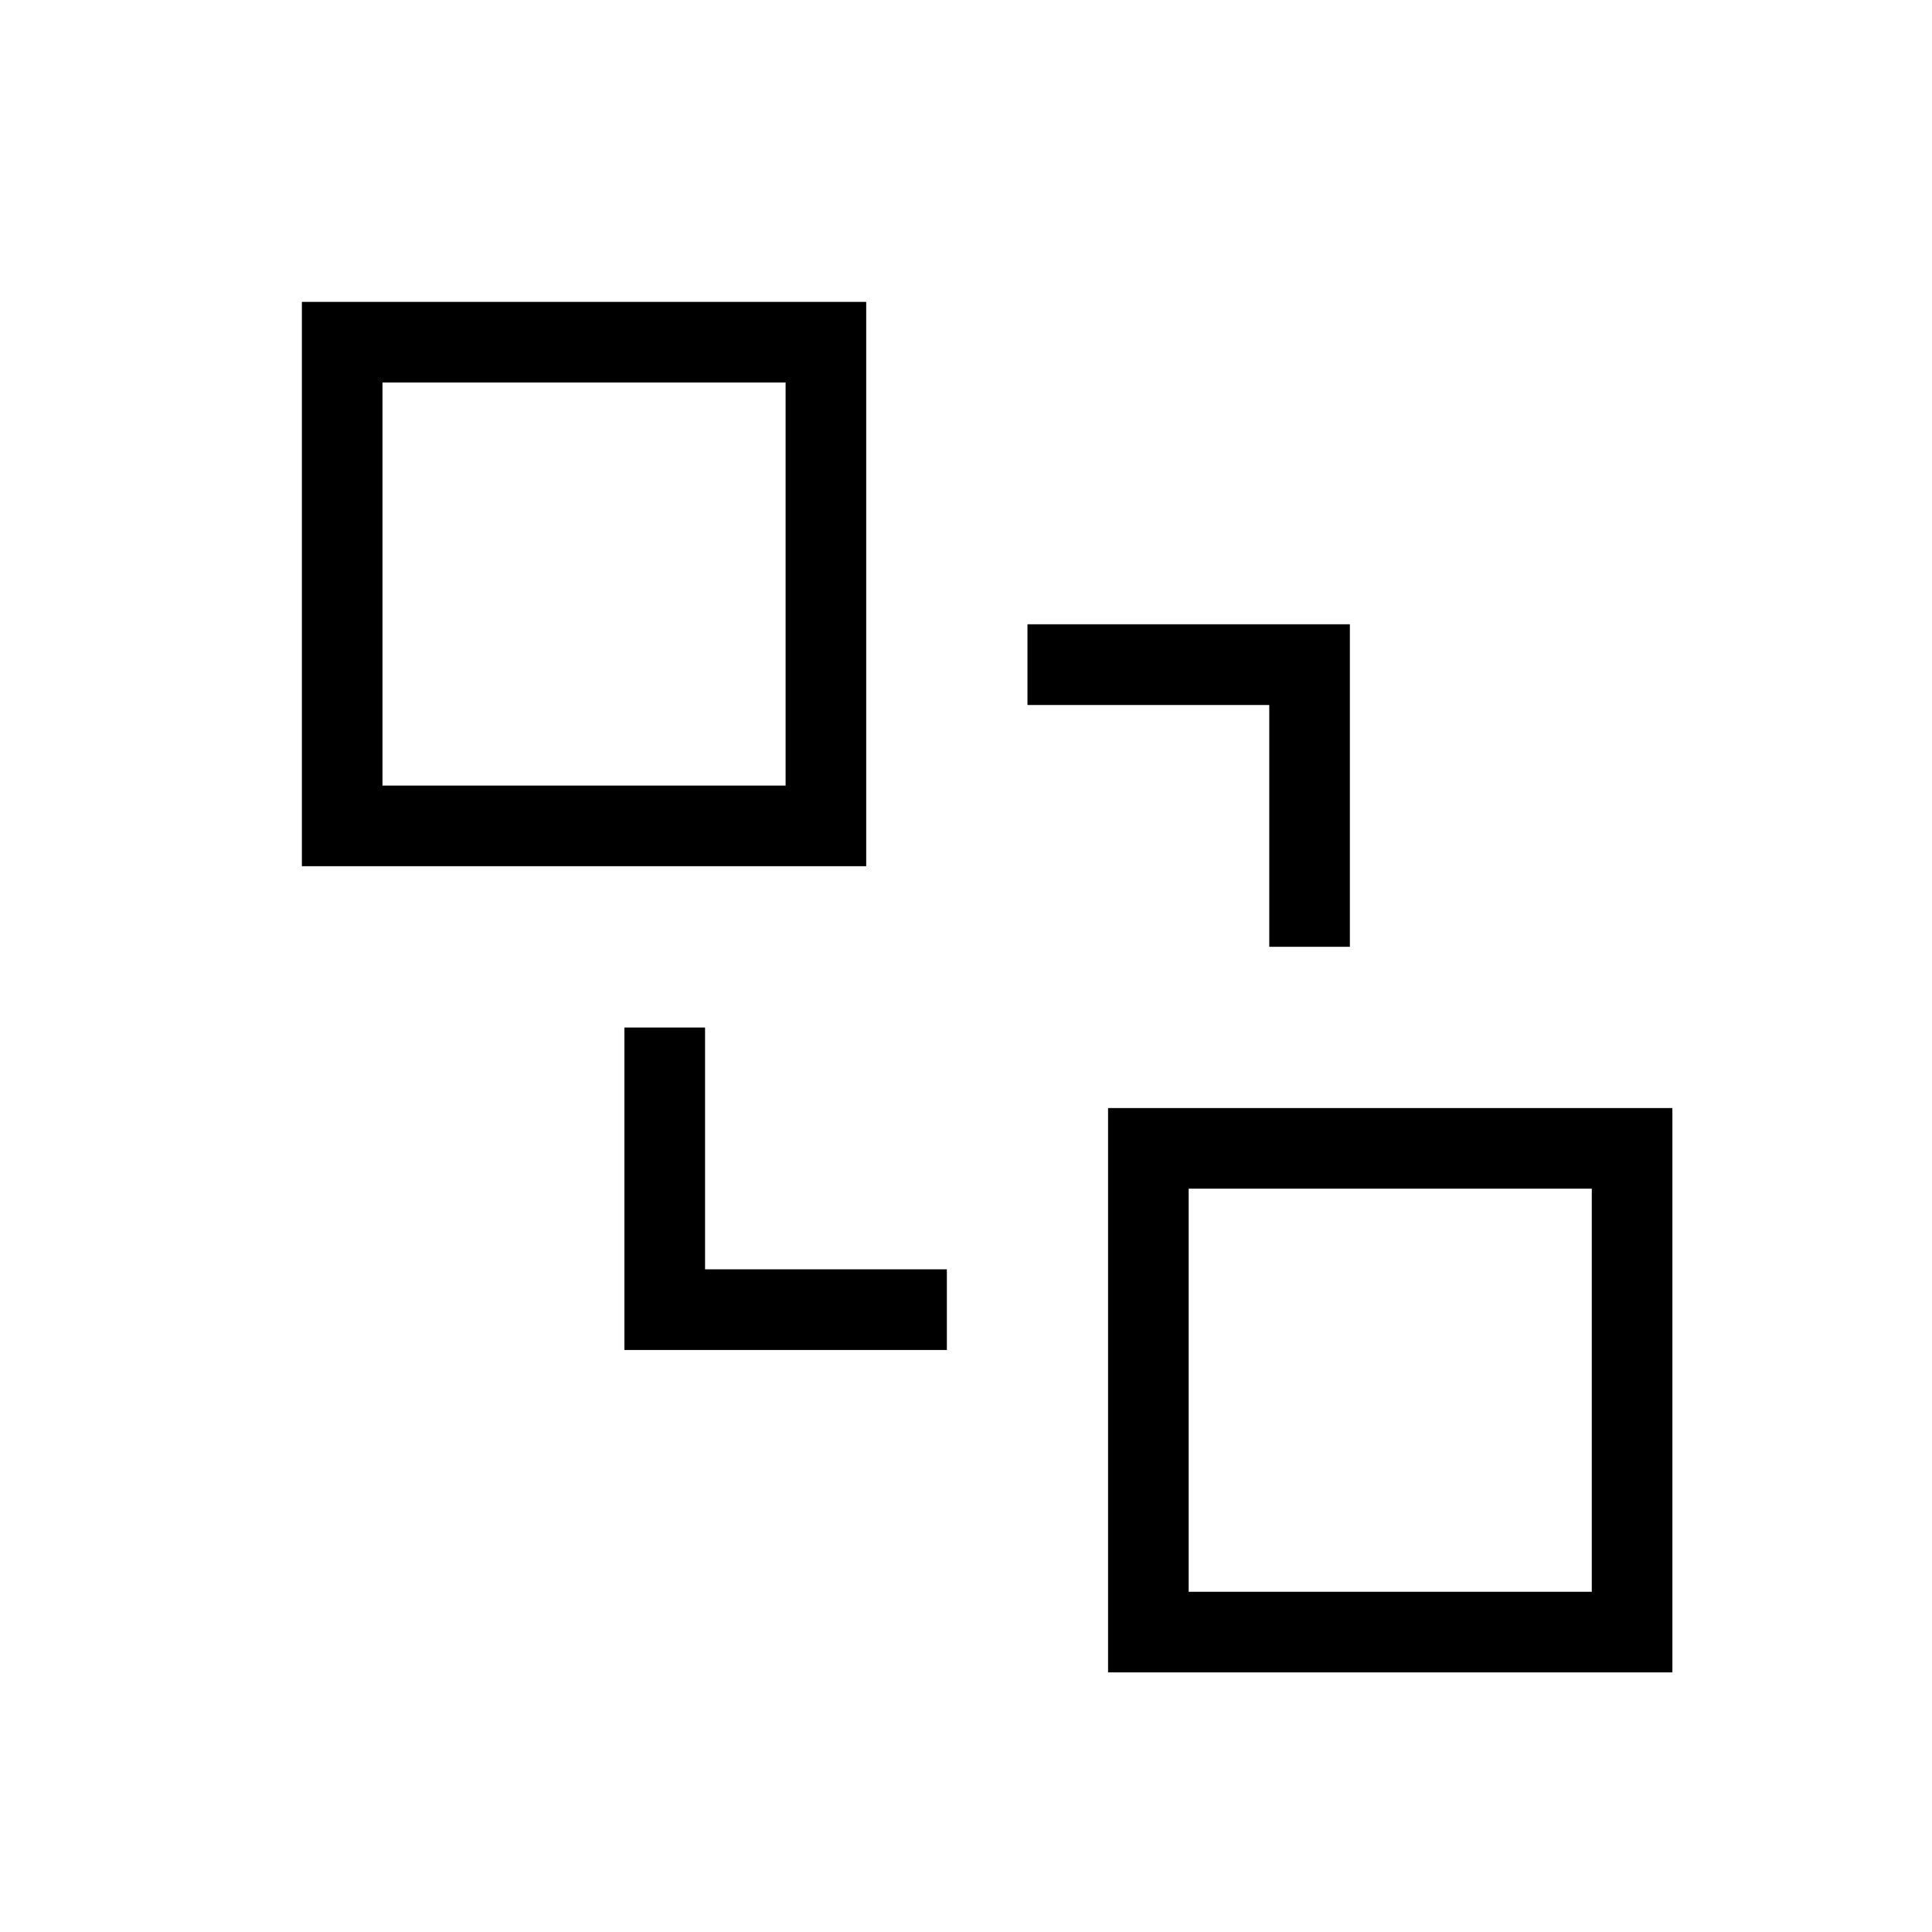
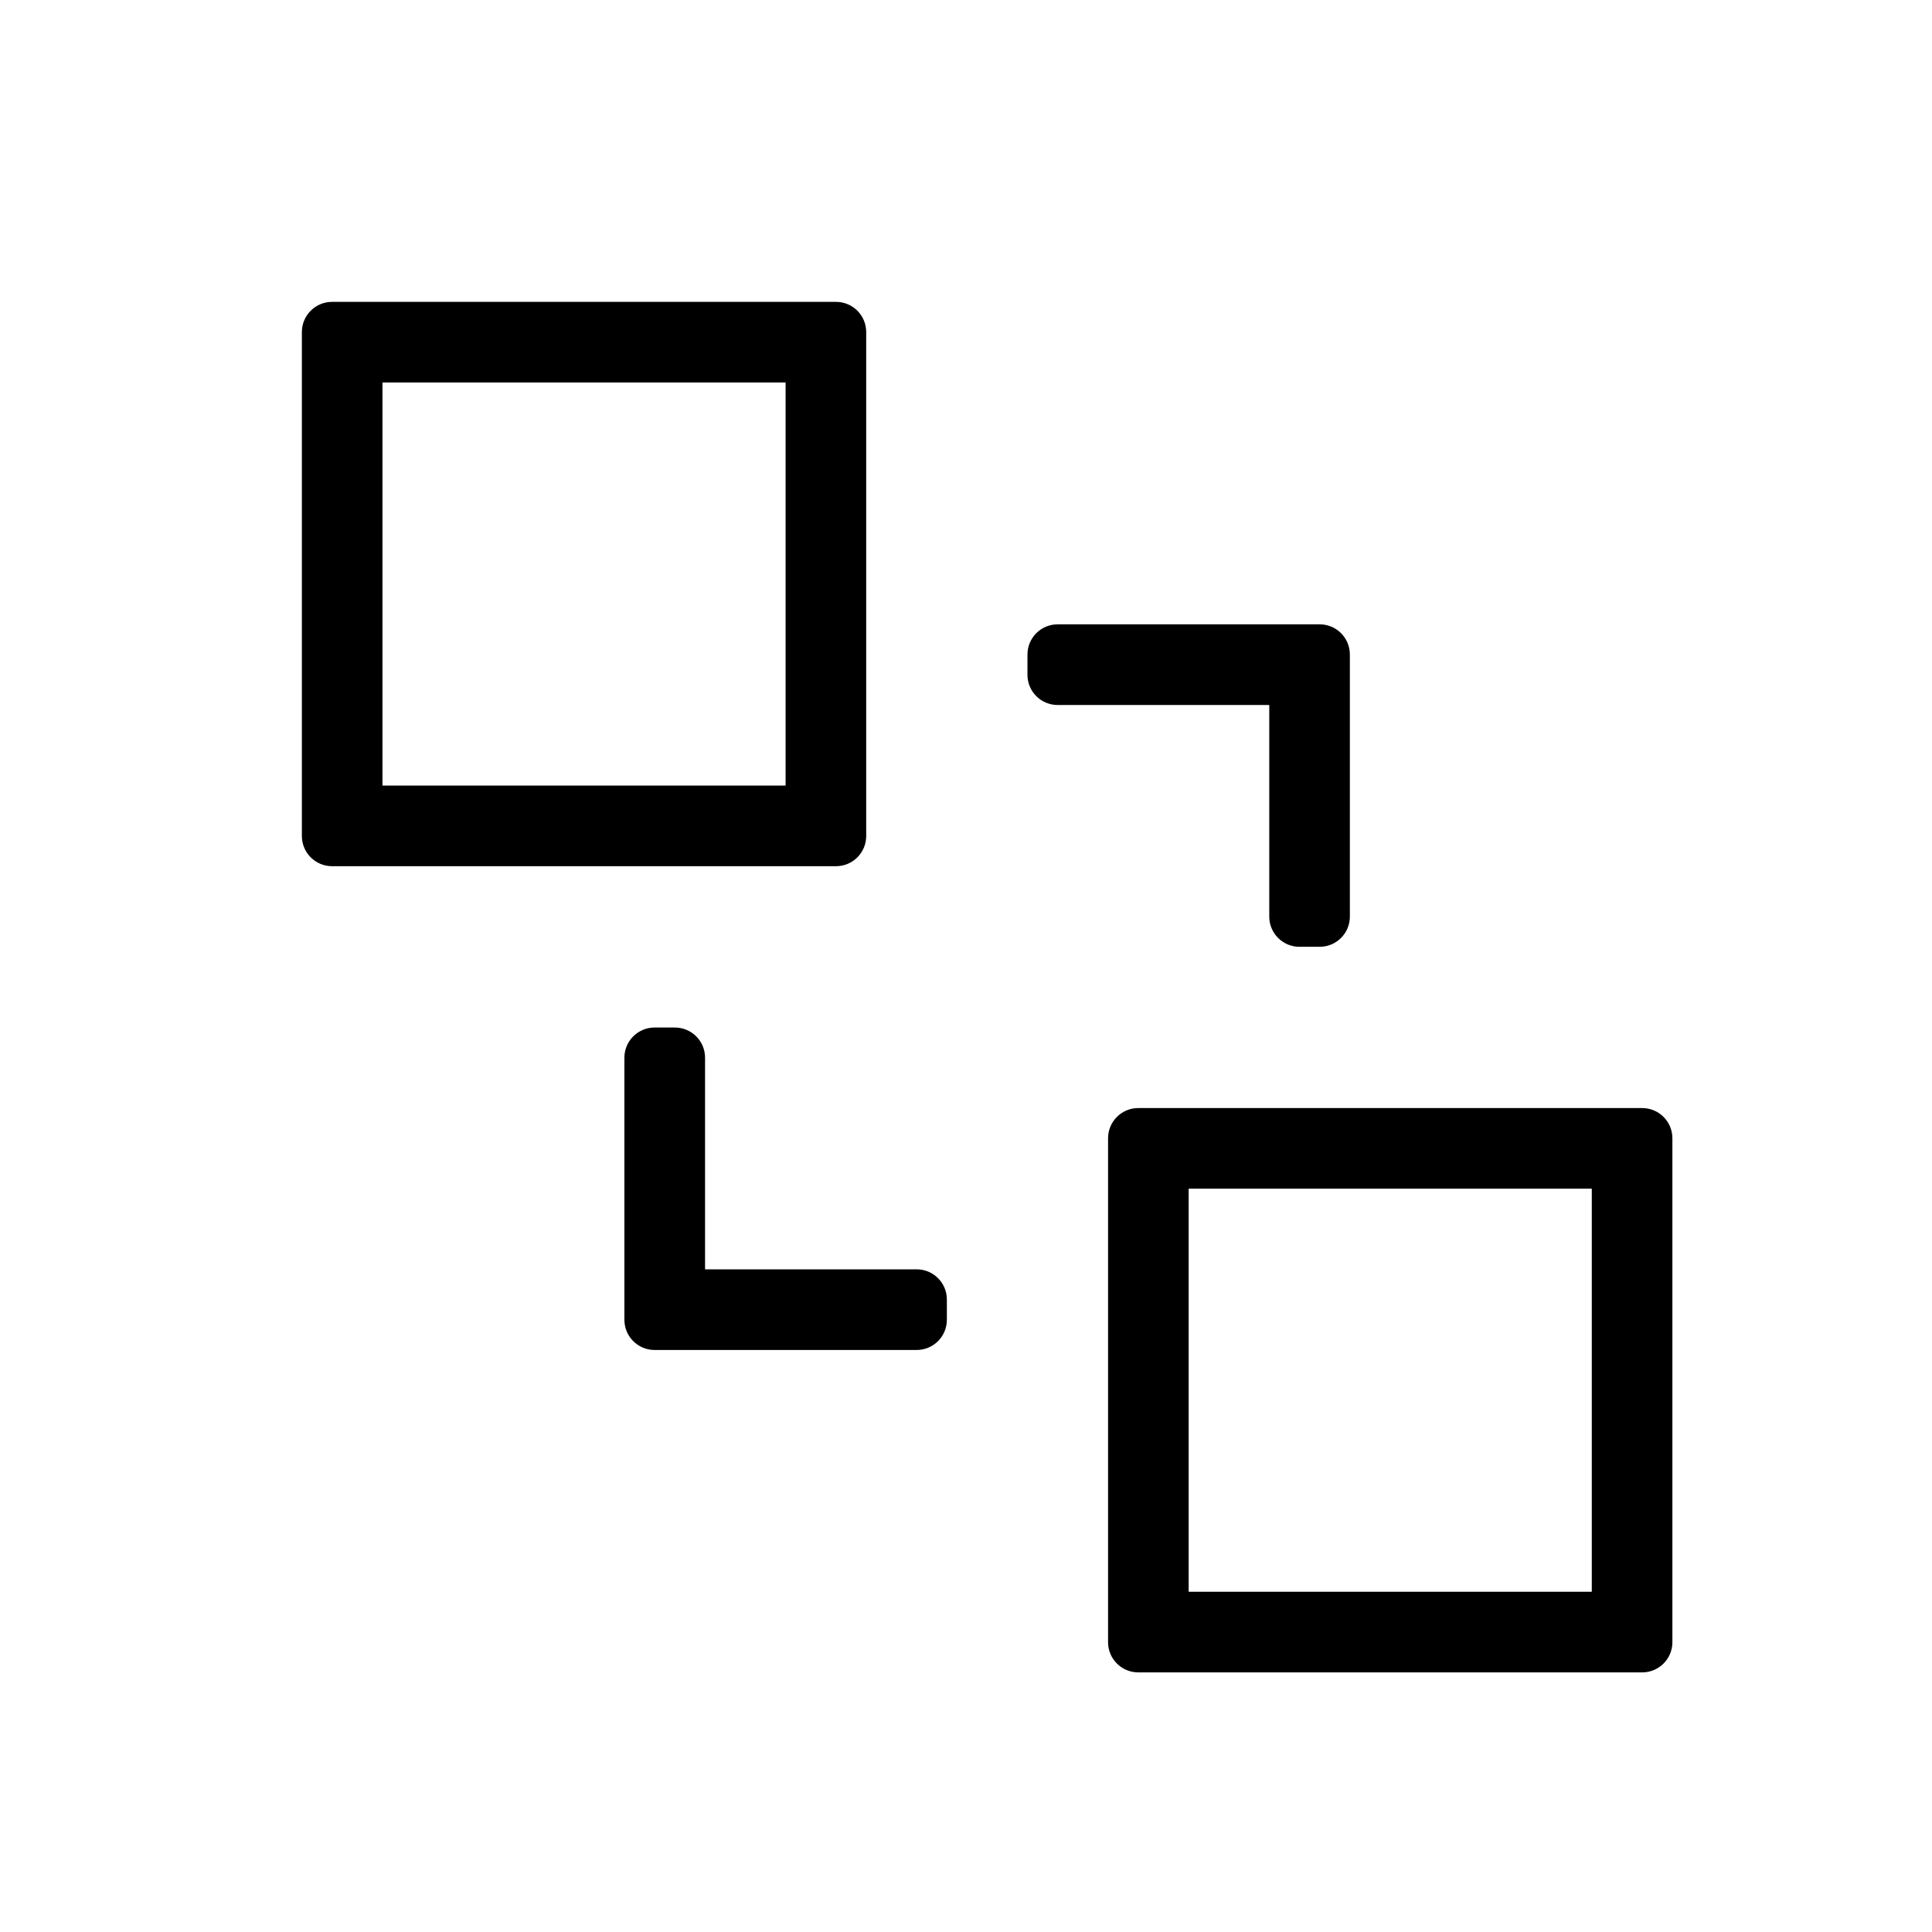
- <svg xmlns="http://www.w3.org/2000/svg" width="32" height="32" fill="currentColor" viewBox="0 0 32 32">
-   <path d="M13.012 6.335H6.335v6.677h6.677V6.335zm1.335 8.012H5V5h9.347v9.347zM18.353 27.7v-9.347H27.7V27.7h-9.347zm1.335-1.335h6.677v-6.677h-6.677v6.677zm2.67-16.024v5.341h-1.335v-4.005h-4.005V10.34h5.34zM10.342 22.36v-5.341h1.336v4.005h4.005v1.336h-5.34z" />
+ <svg xmlns="http://www.w3.org/2000/svg" width="32" height="32" viewBox="0 0 32 32">
+   <path d="M13.012 6.335H6.335v6.677h6.677V6.335zm1.335 7.512a.5.5 0 01-.5.5H5.5a.5.5 0 01-.5-.5V5.5a.5.5 0 01.5-.5h8.347a.5.5 0 01.5.5v8.347zM18.853 27.7a.5.5 0 01-.5-.5v-8.347a.5.5 0 01.5-.5H27.2a.5.5 0 01.5.5V27.2a.5.5 0 01-.5.5h-8.347zm.835-1.335h6.677v-6.677h-6.677v6.677zm2.17-16.024a.5.5 0 01.5.5v4.341a.5.5 0 01-.5.5h-.335a.5.5 0 01-.5-.5v-3.505h-3.505a.5.5 0 01-.5-.5v-.336a.5.5 0 01.5-.5h4.34zM10.842 22.36a.5.5 0 01-.5-.5v-4.341a.5.5 0 01.5-.5h.336a.5.5 0 01.5.5v3.505h3.505a.5.5 0 01.5.5v.336a.5.5 0 01-.5.5h-4.34z" />
</svg>
